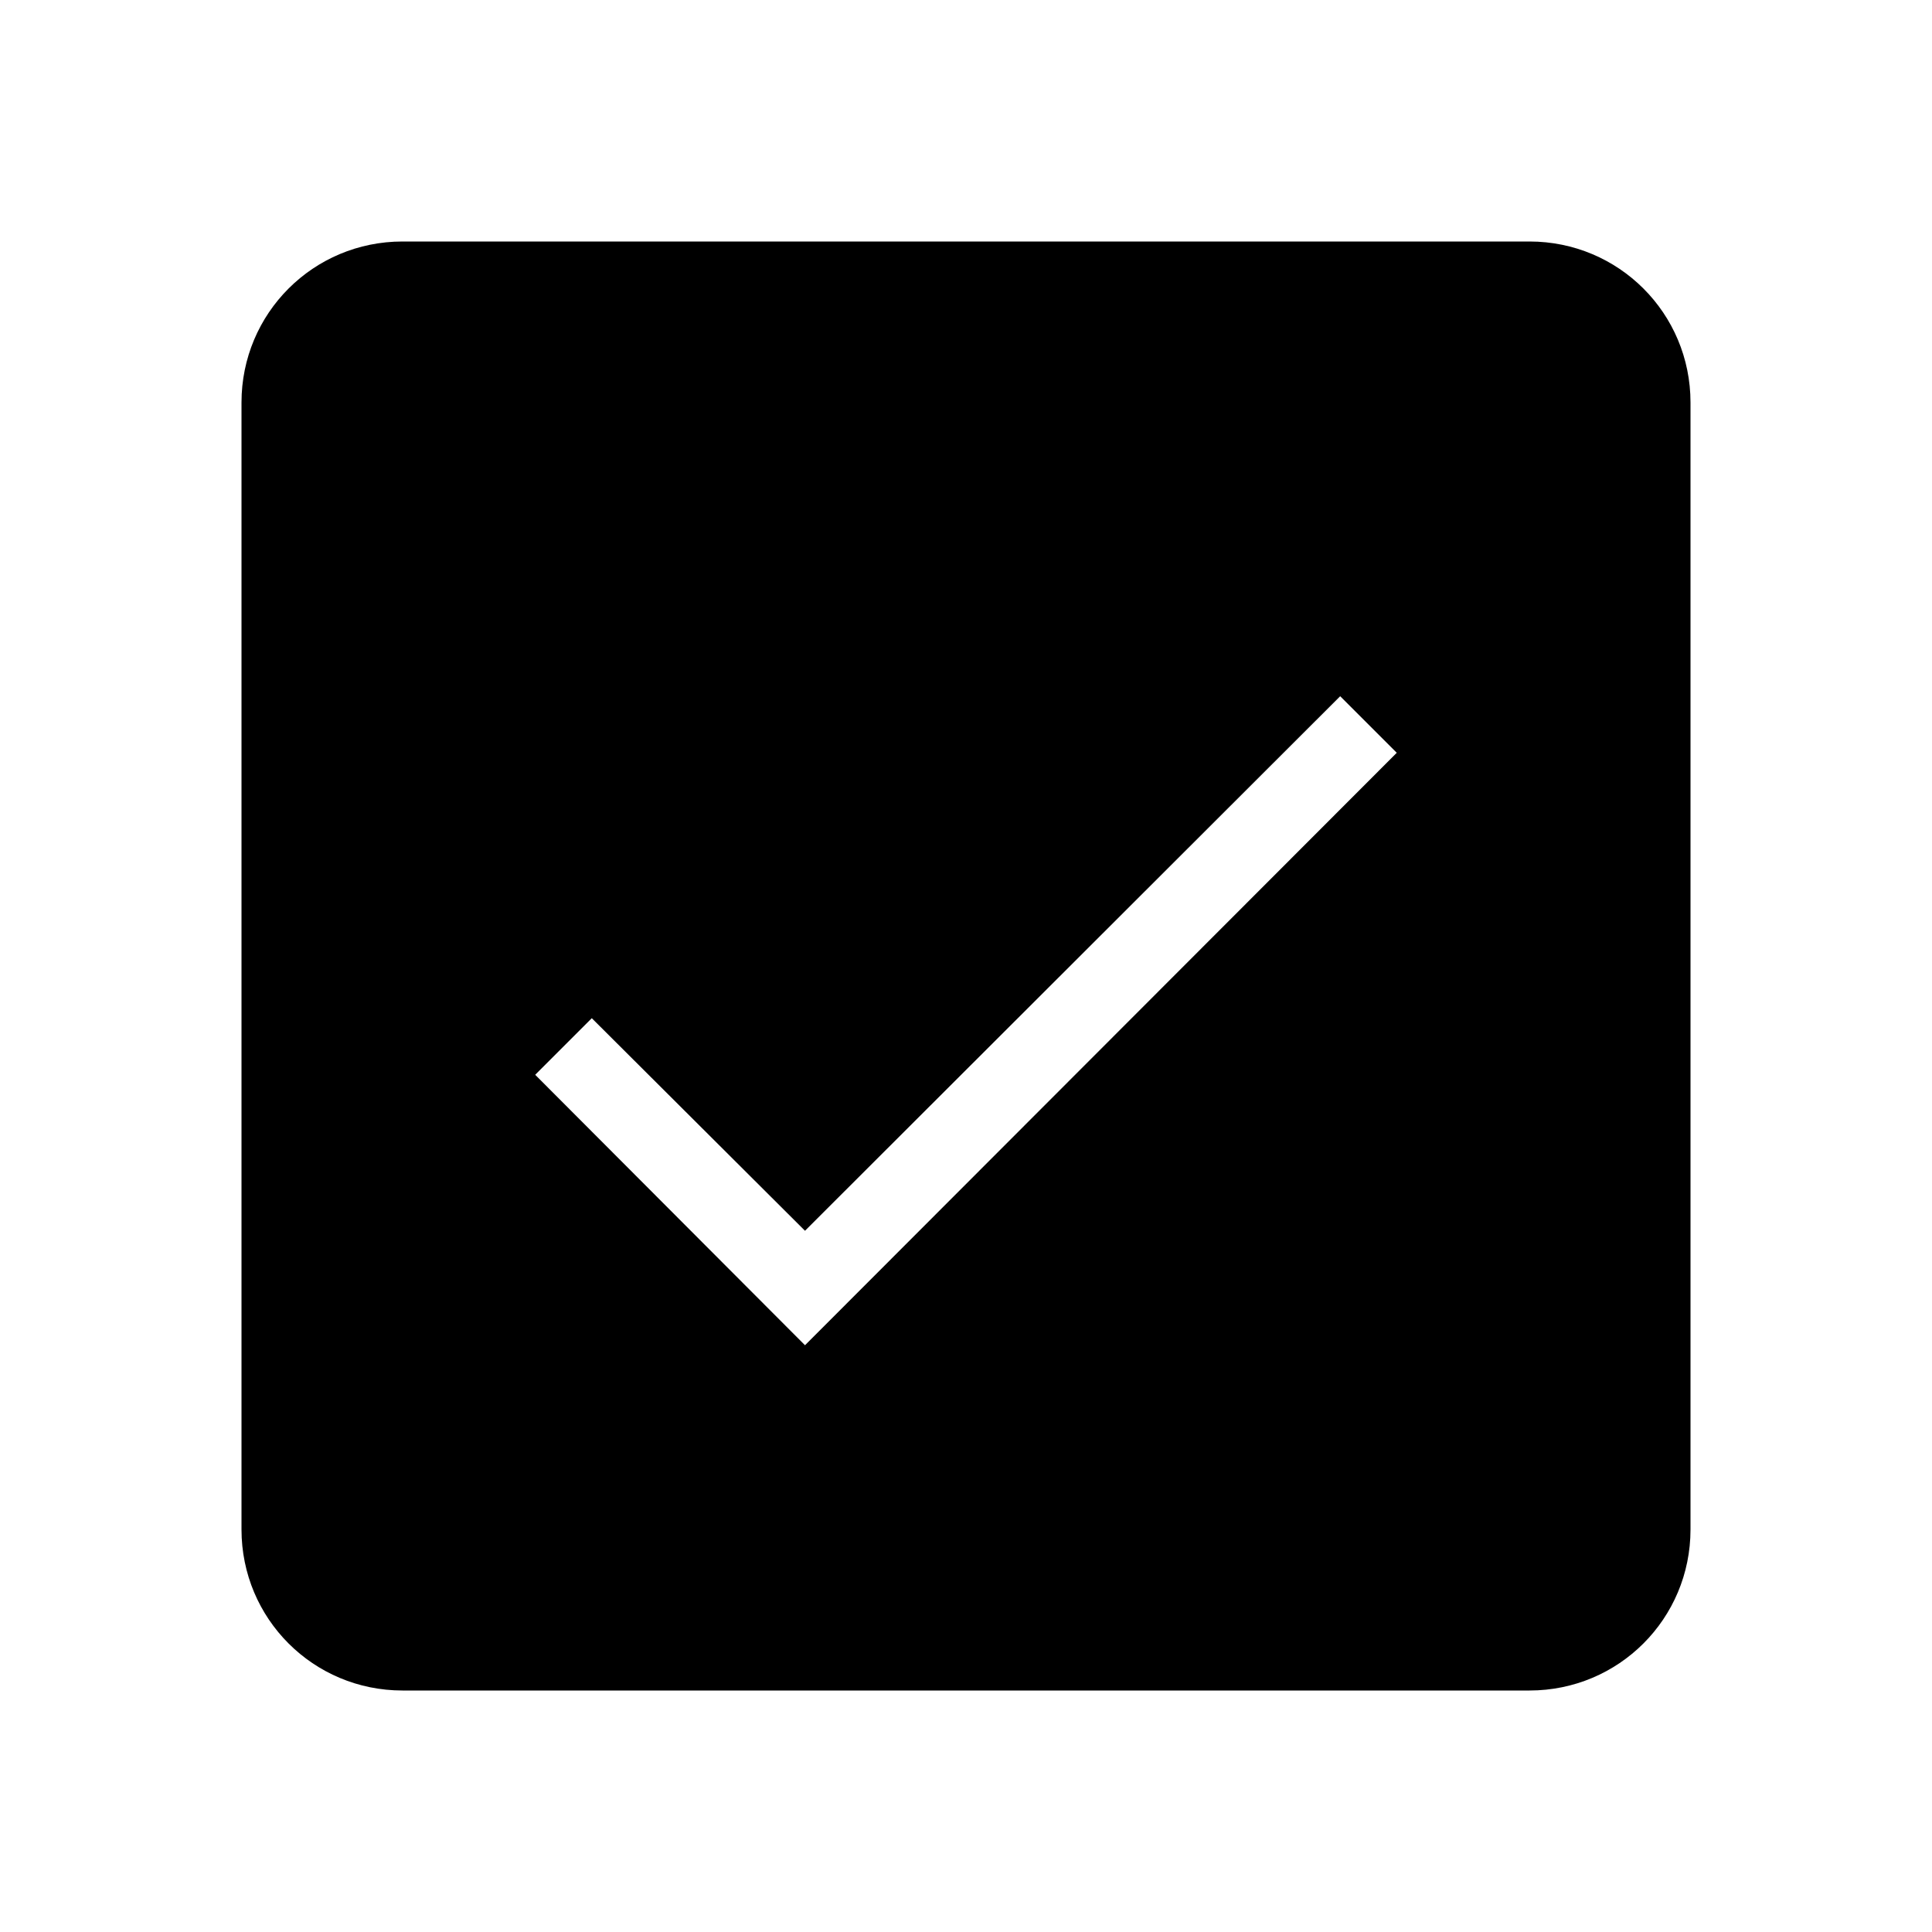
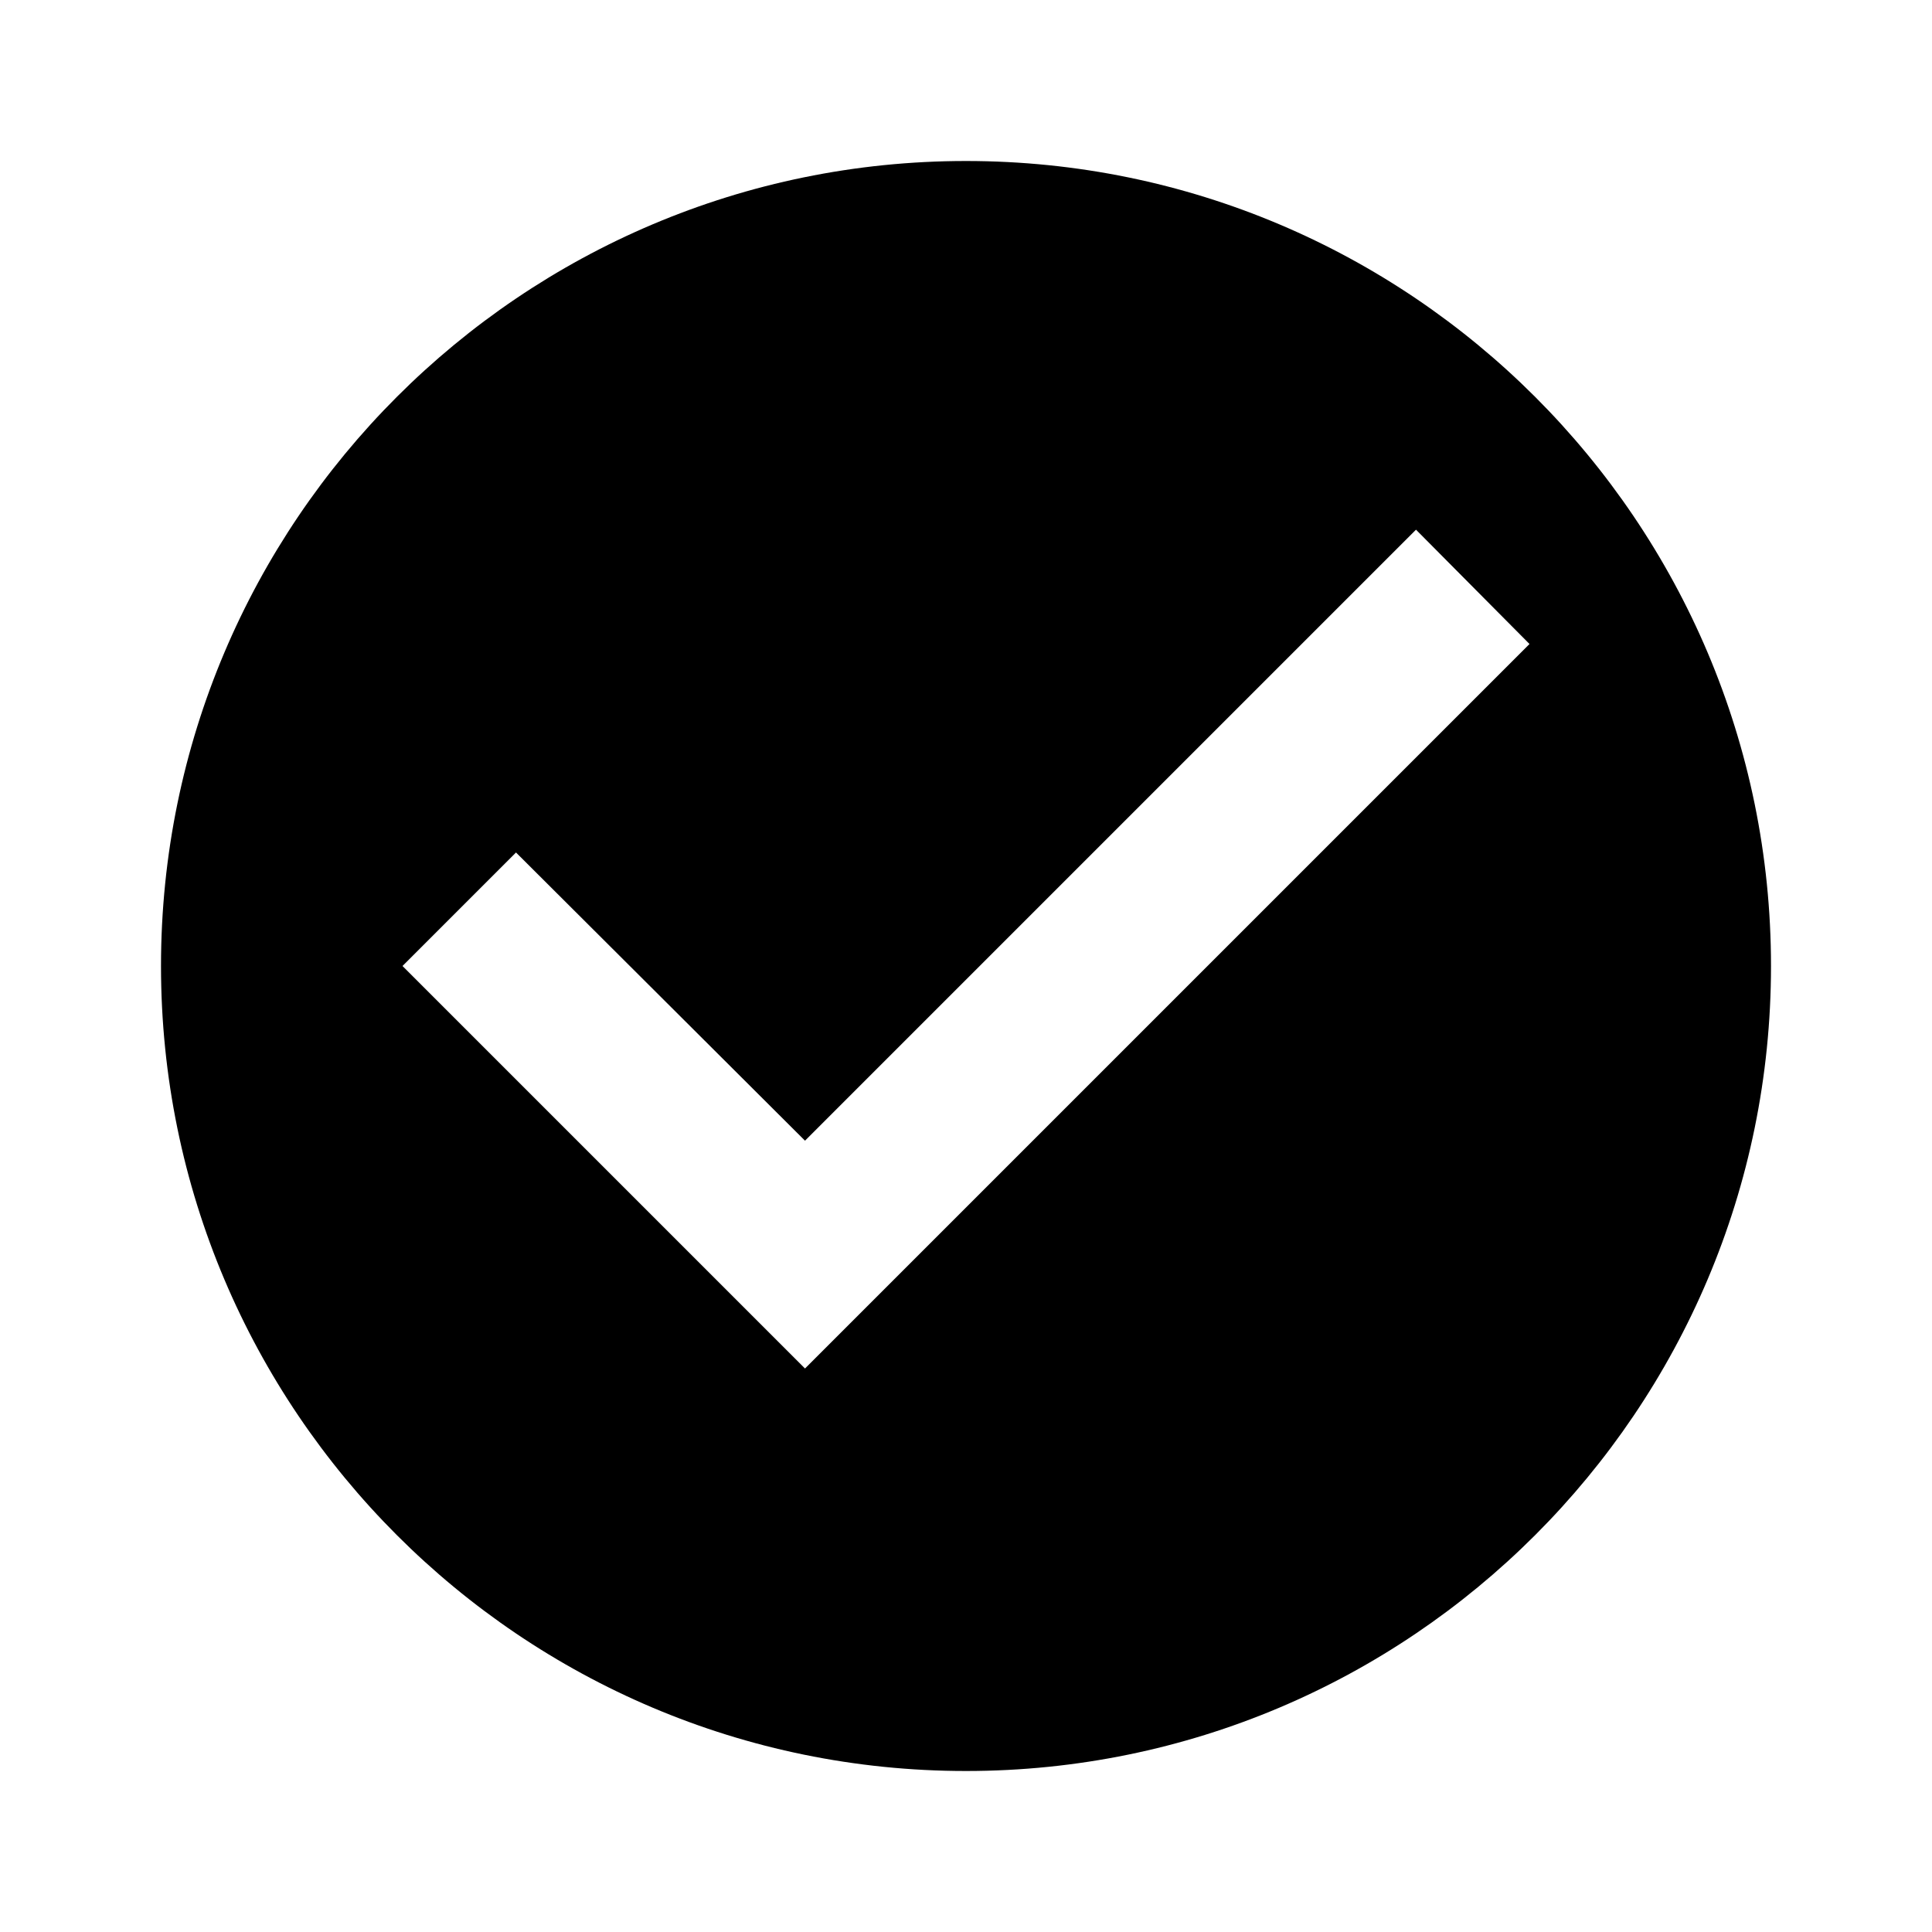
- <svg xmlns="http://www.w3.org/2000/svg" width="48" height="48">
-   <path d="M10 6c-2.216 0-4 1.784-4 4v28c0 2.216 1.784 4 4 4h28c2.216 0 4-1.784 4-4V10c0-2.216-1.784-4-4-4Zm23.296 11.297 1.406 1.406L20 33.422l-6.703-6.719 1.406-1.406L20 30.578l13.297-13.281z" style="paint-order:stroke fill markers" />
+ <svg xmlns="http://www.w3.org/2000/svg" width="24" height="24" version="1.1" viewBox="0 0 24 24">
+   <path d="m12 2c-5.52 0-10 4.48-10 10s4.48 10 10 10c5.52 0 10-4.48 10-10s-4.48-10-10-10zm5.59 4.58 1.41 1.42-9 9-5-5 1.41-1.41 3.59 3.58 7.59-7.59z" />
</svg>
